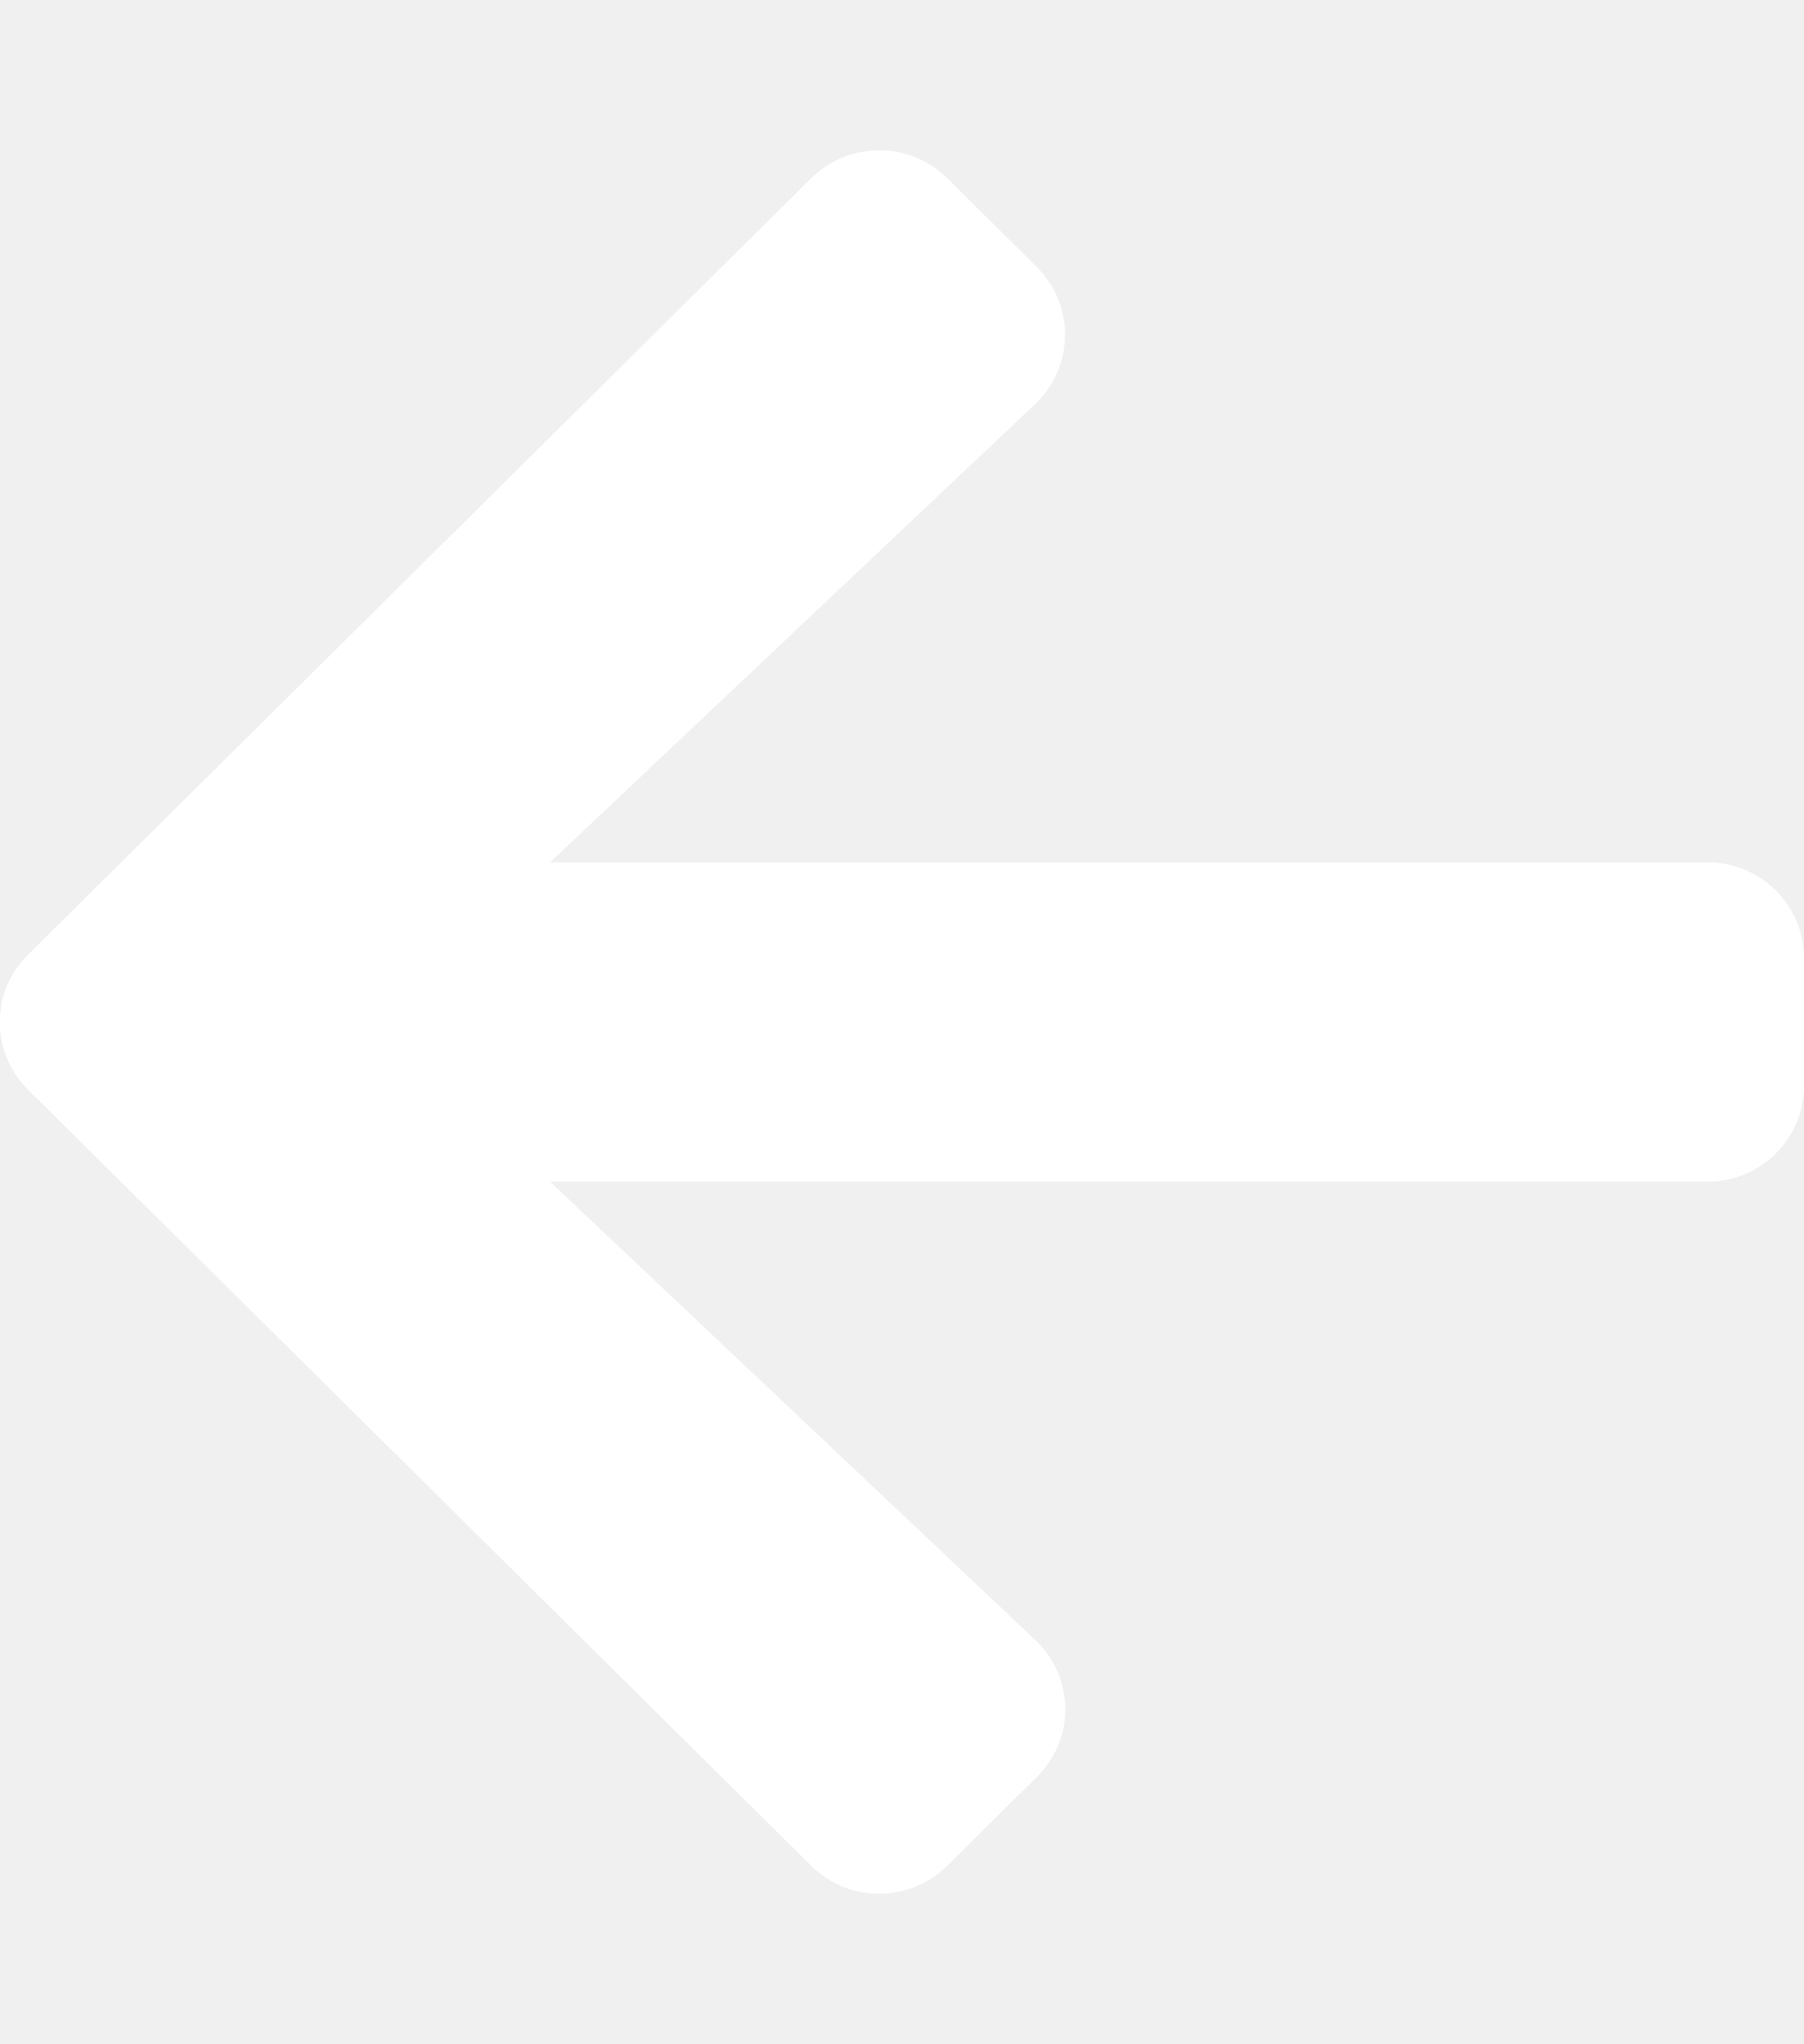
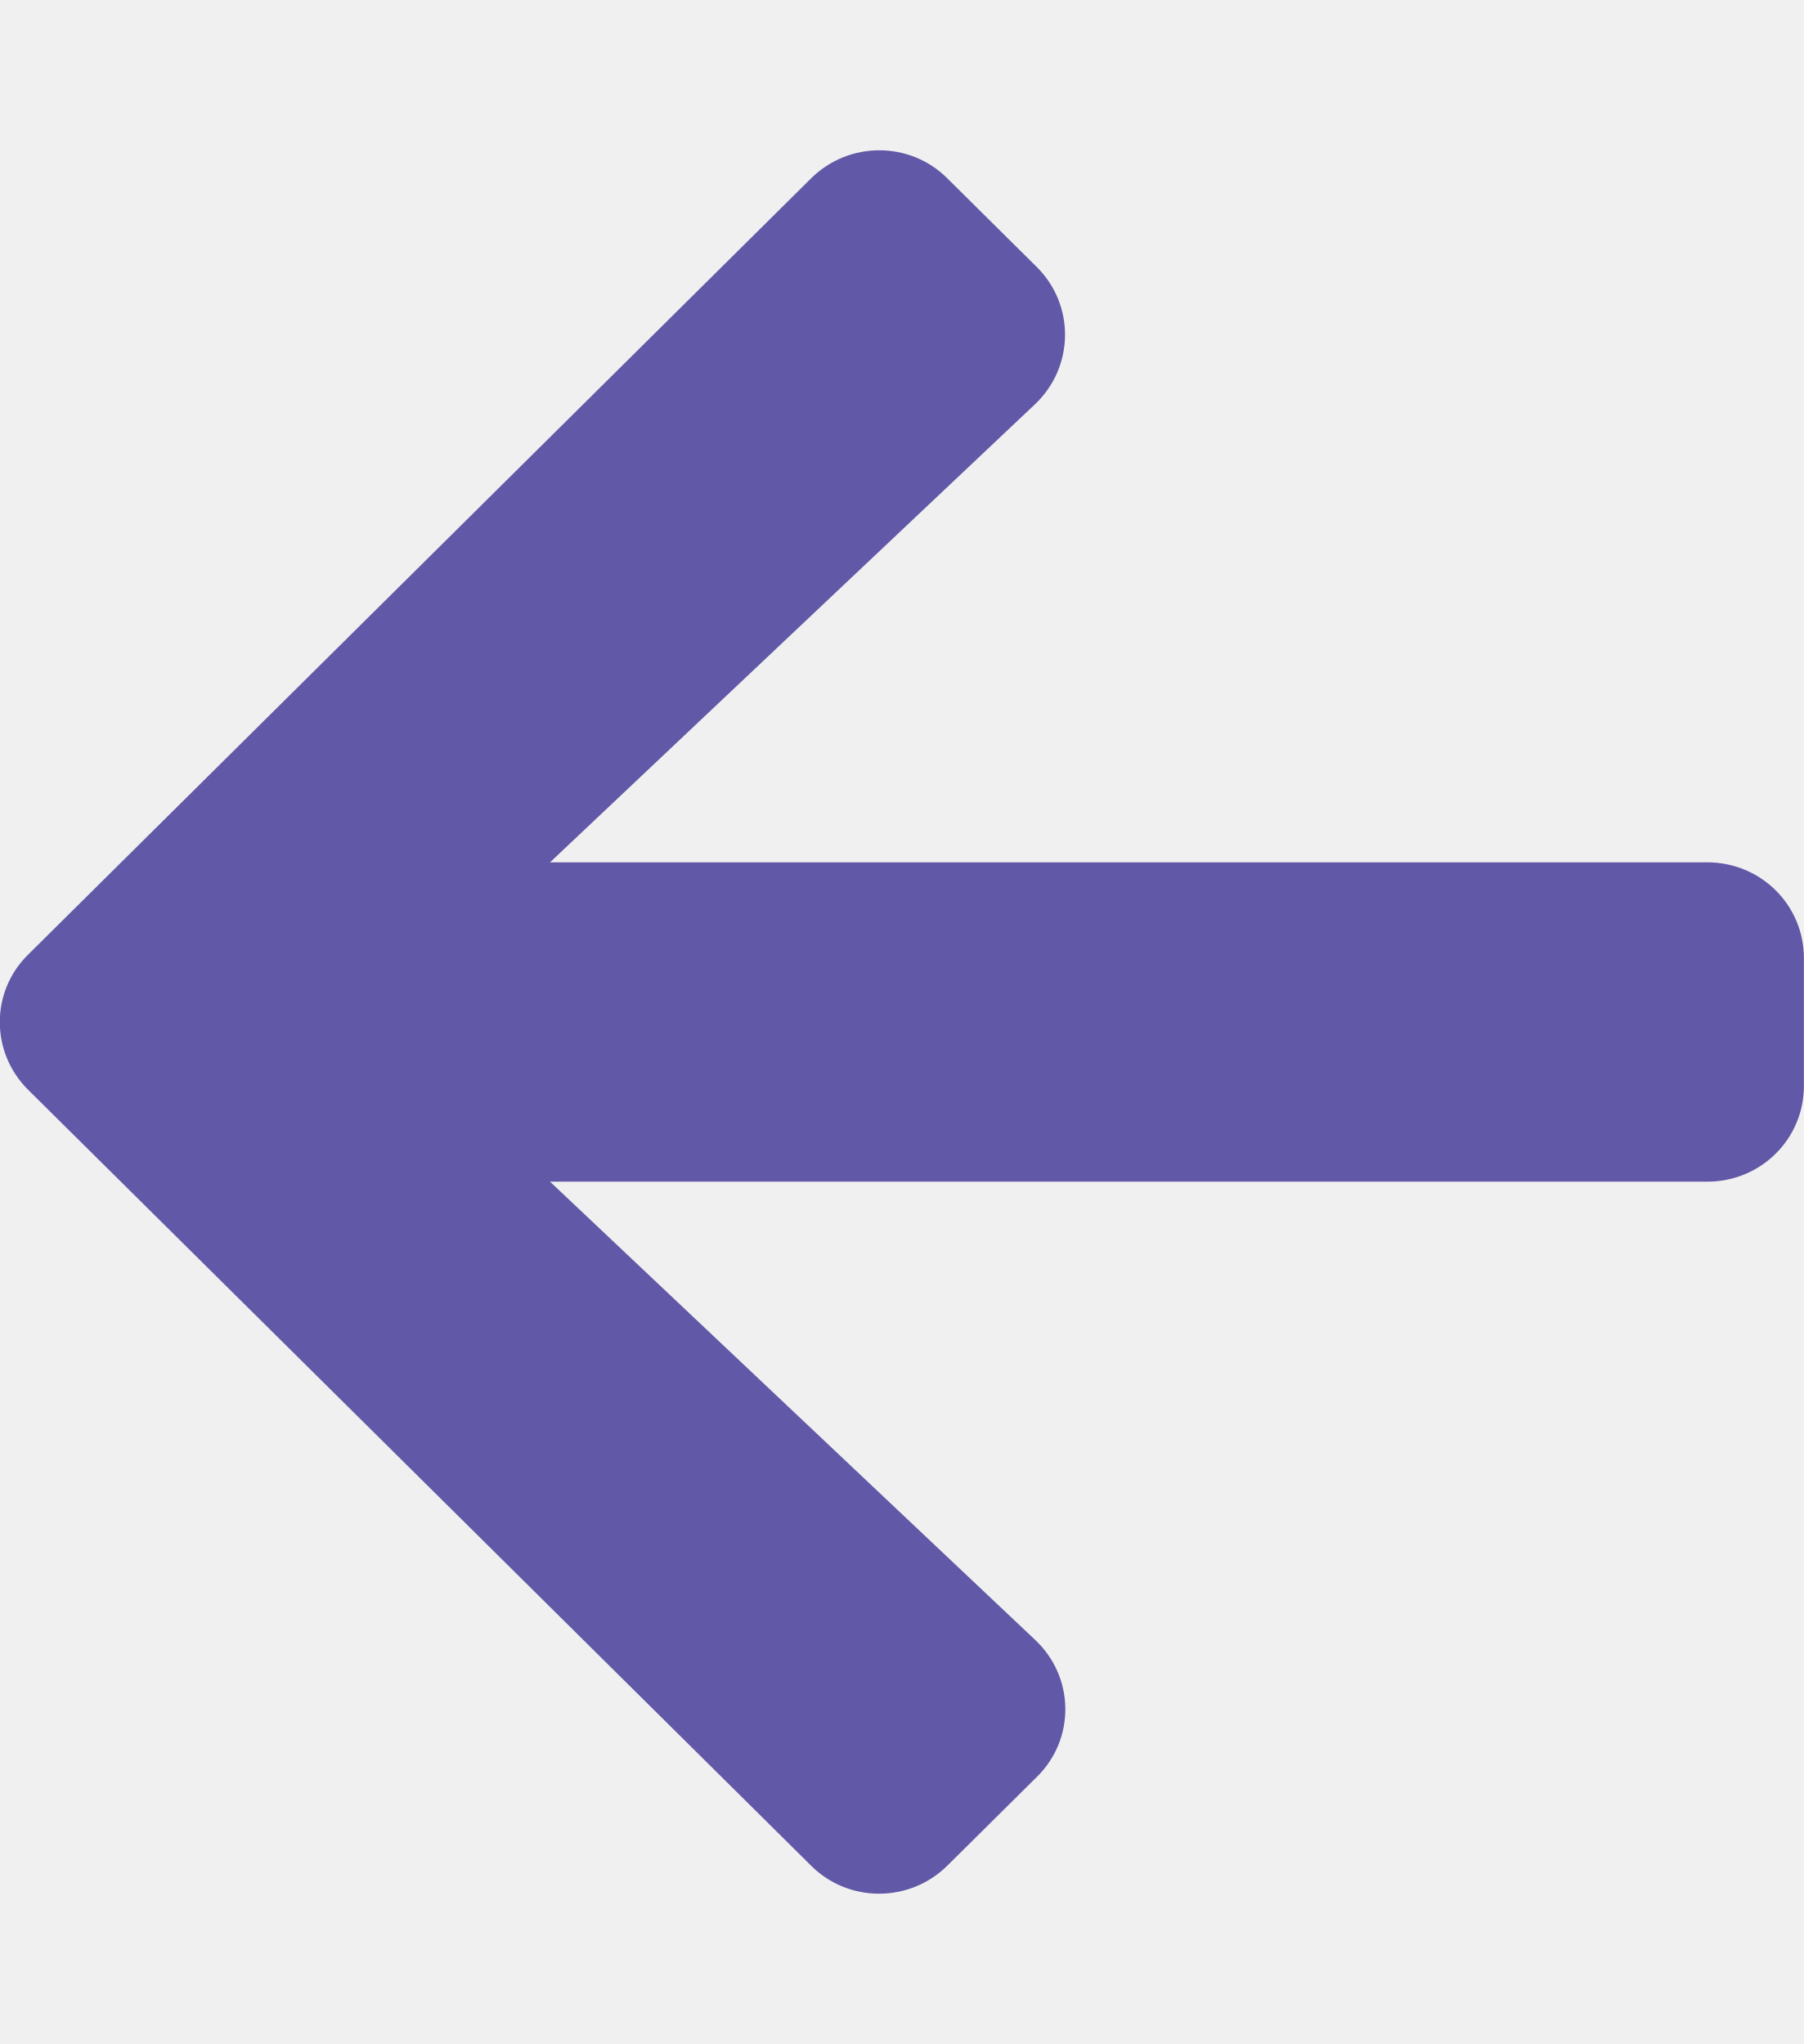
<svg xmlns="http://www.w3.org/2000/svg" width="45" height="51" viewBox="0 0 45 51" fill="none">
  <g clip-path="url(#clip0_13_8)">
-     <path d="M25.865 44.336L23.635 46.547C22.691 47.484 21.164 47.484 20.23 46.547L0.703 27.193C-0.241 26.257 -0.241 24.743 0.703 23.817L20.23 4.453C21.174 3.516 22.701 3.516 23.635 4.453L25.865 6.664C26.819 7.61 26.799 9.154 25.825 10.081L13.721 21.516H42.589C43.925 21.516 45 22.581 45 23.906V27.094C45 28.419 43.925 29.484 42.589 29.484H13.721L25.825 40.919C26.809 41.846 26.829 43.39 25.865 44.336Z" fill="white" />
+     <path d="M25.865 44.336L23.635 46.547C22.691 47.484 21.164 47.484 20.23 46.547L0.703 27.193C-0.241 26.257 -0.241 24.743 0.703 23.817L20.23 4.453C21.174 3.516 22.701 3.516 23.635 4.453L25.865 6.664C26.819 7.61 26.799 9.154 25.825 10.081L13.721 21.516H42.589C43.925 21.516 45 22.581 45 23.906V27.094C45 28.419 43.925 29.484 42.589 29.484H13.721L25.825 40.919C26.809 41.846 26.829 43.39 25.865 44.336Z" fill="#6158a7" />
  </g>
  <defs>
    <clipPath id="clip0_13_8">
      <rect width="45" height="51" fill="white" />
    </clipPath>
  </defs>
</svg>
